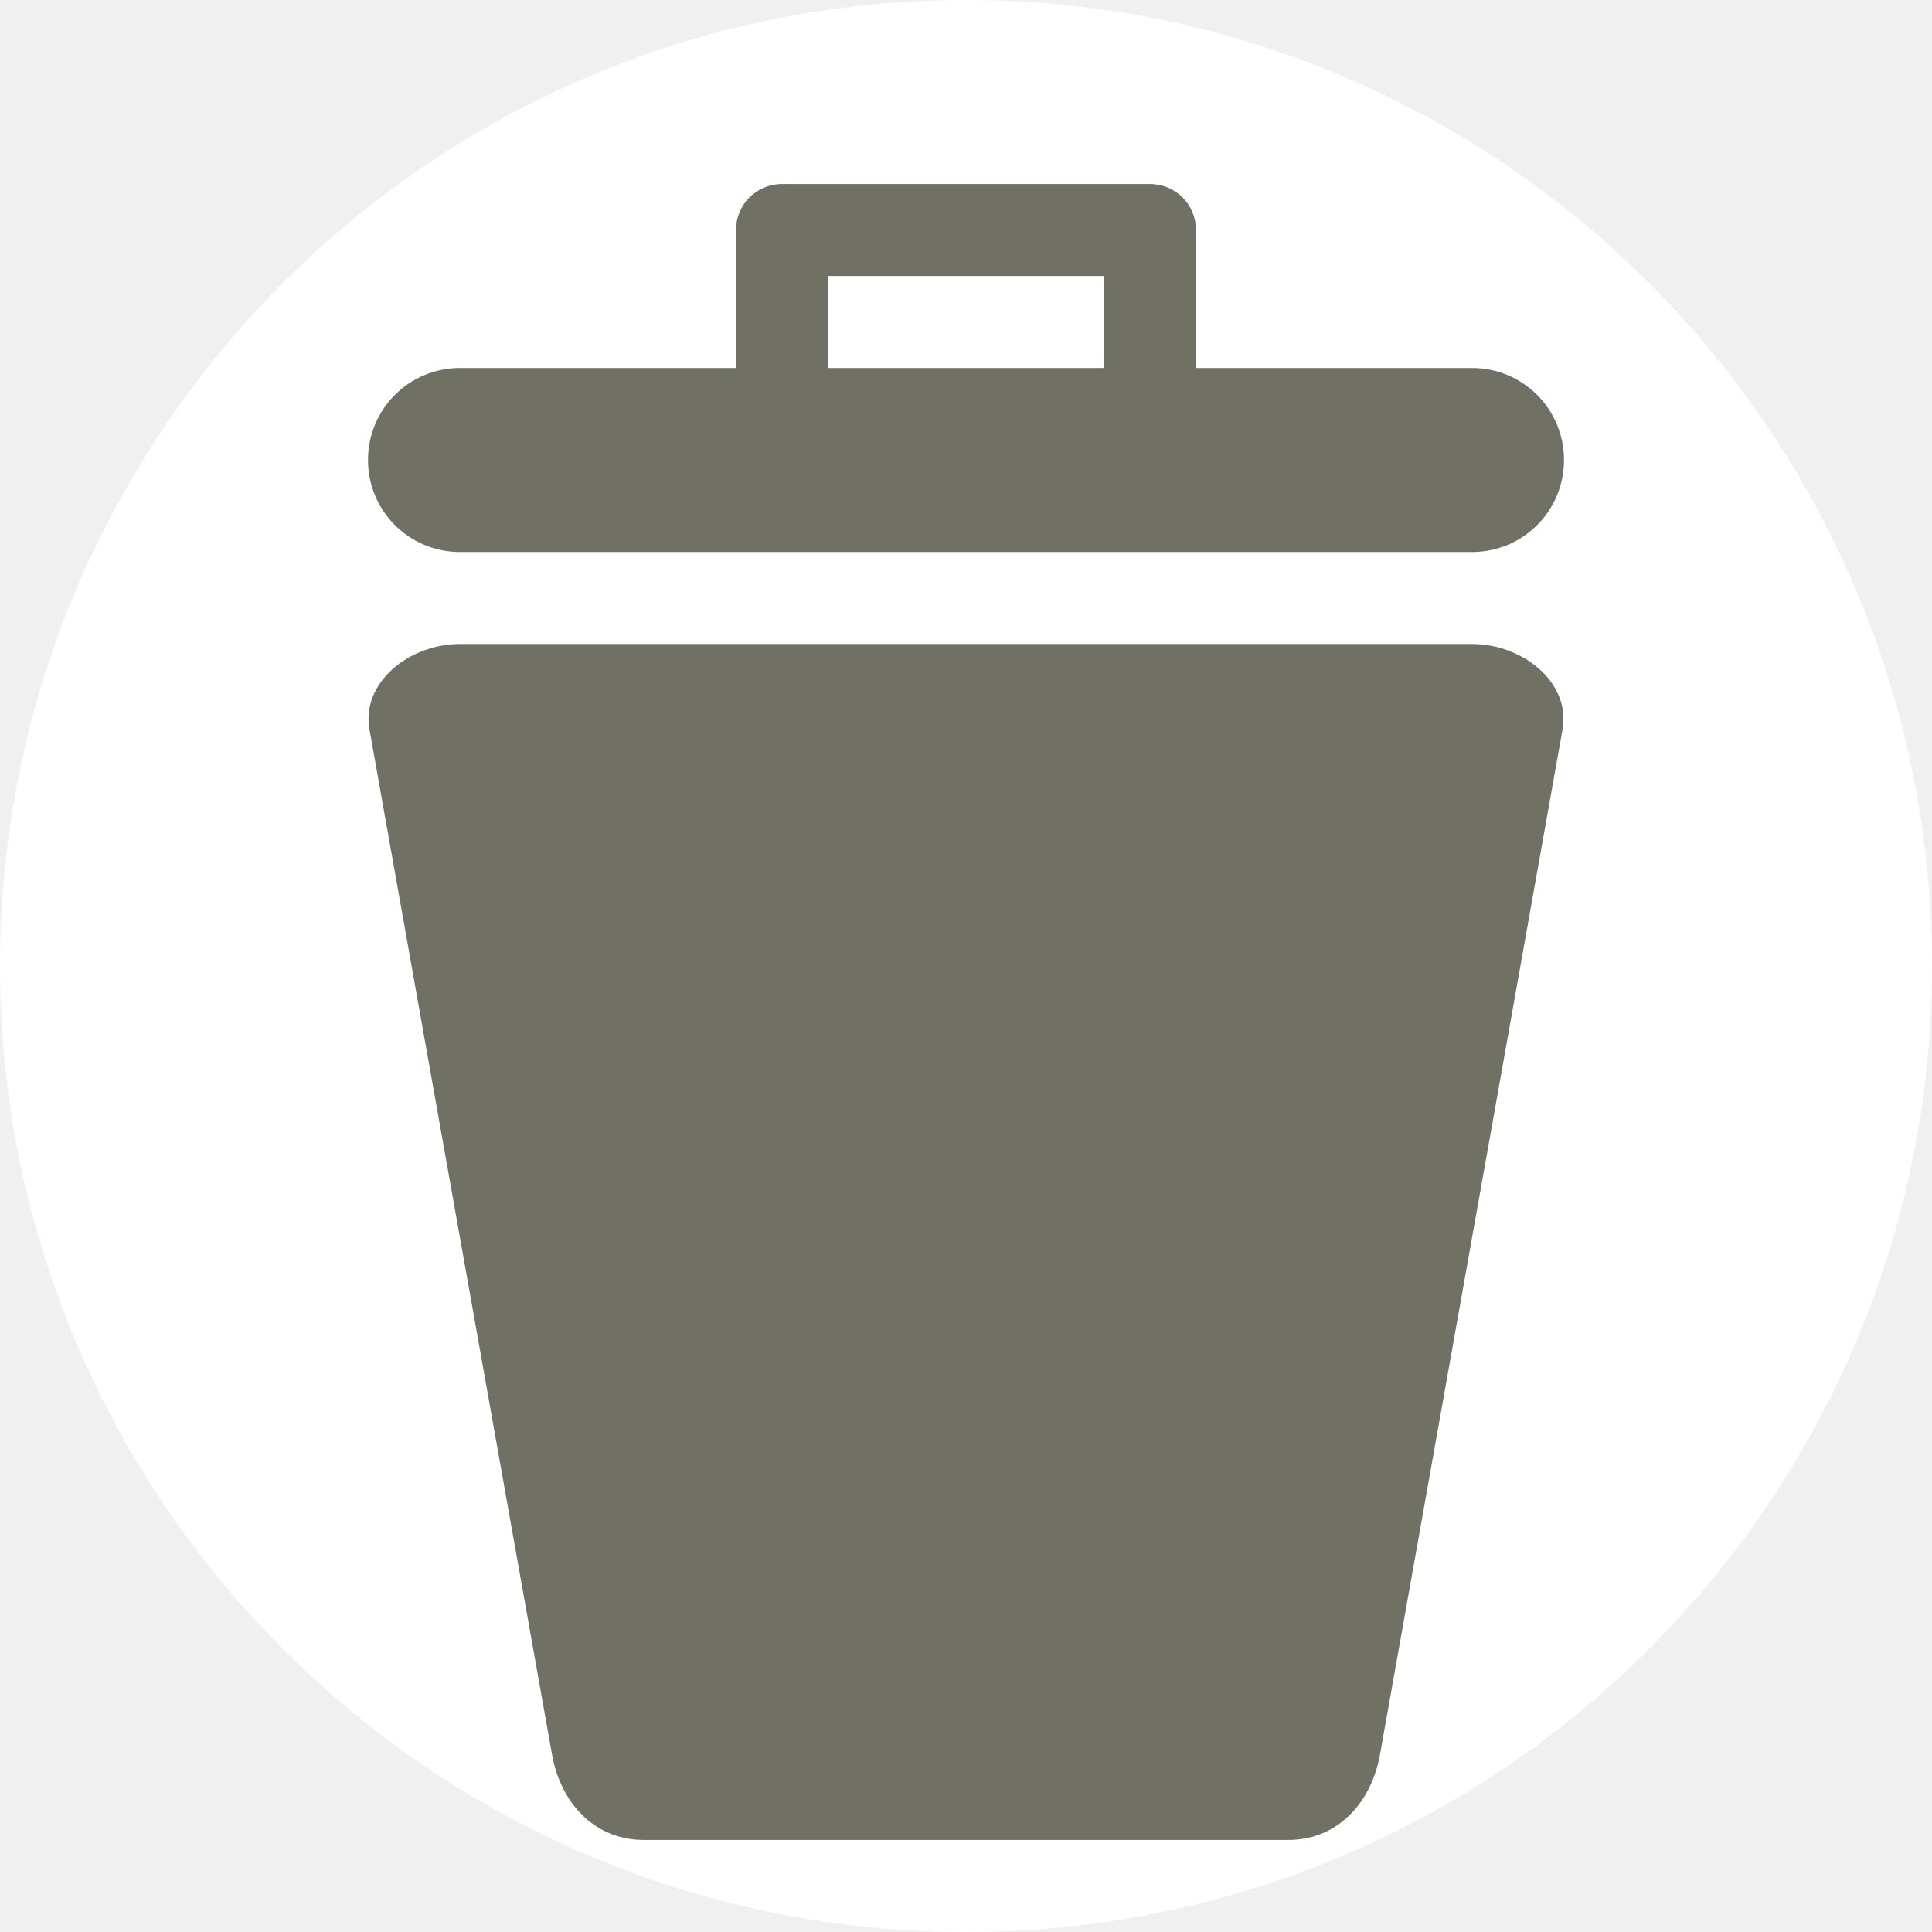
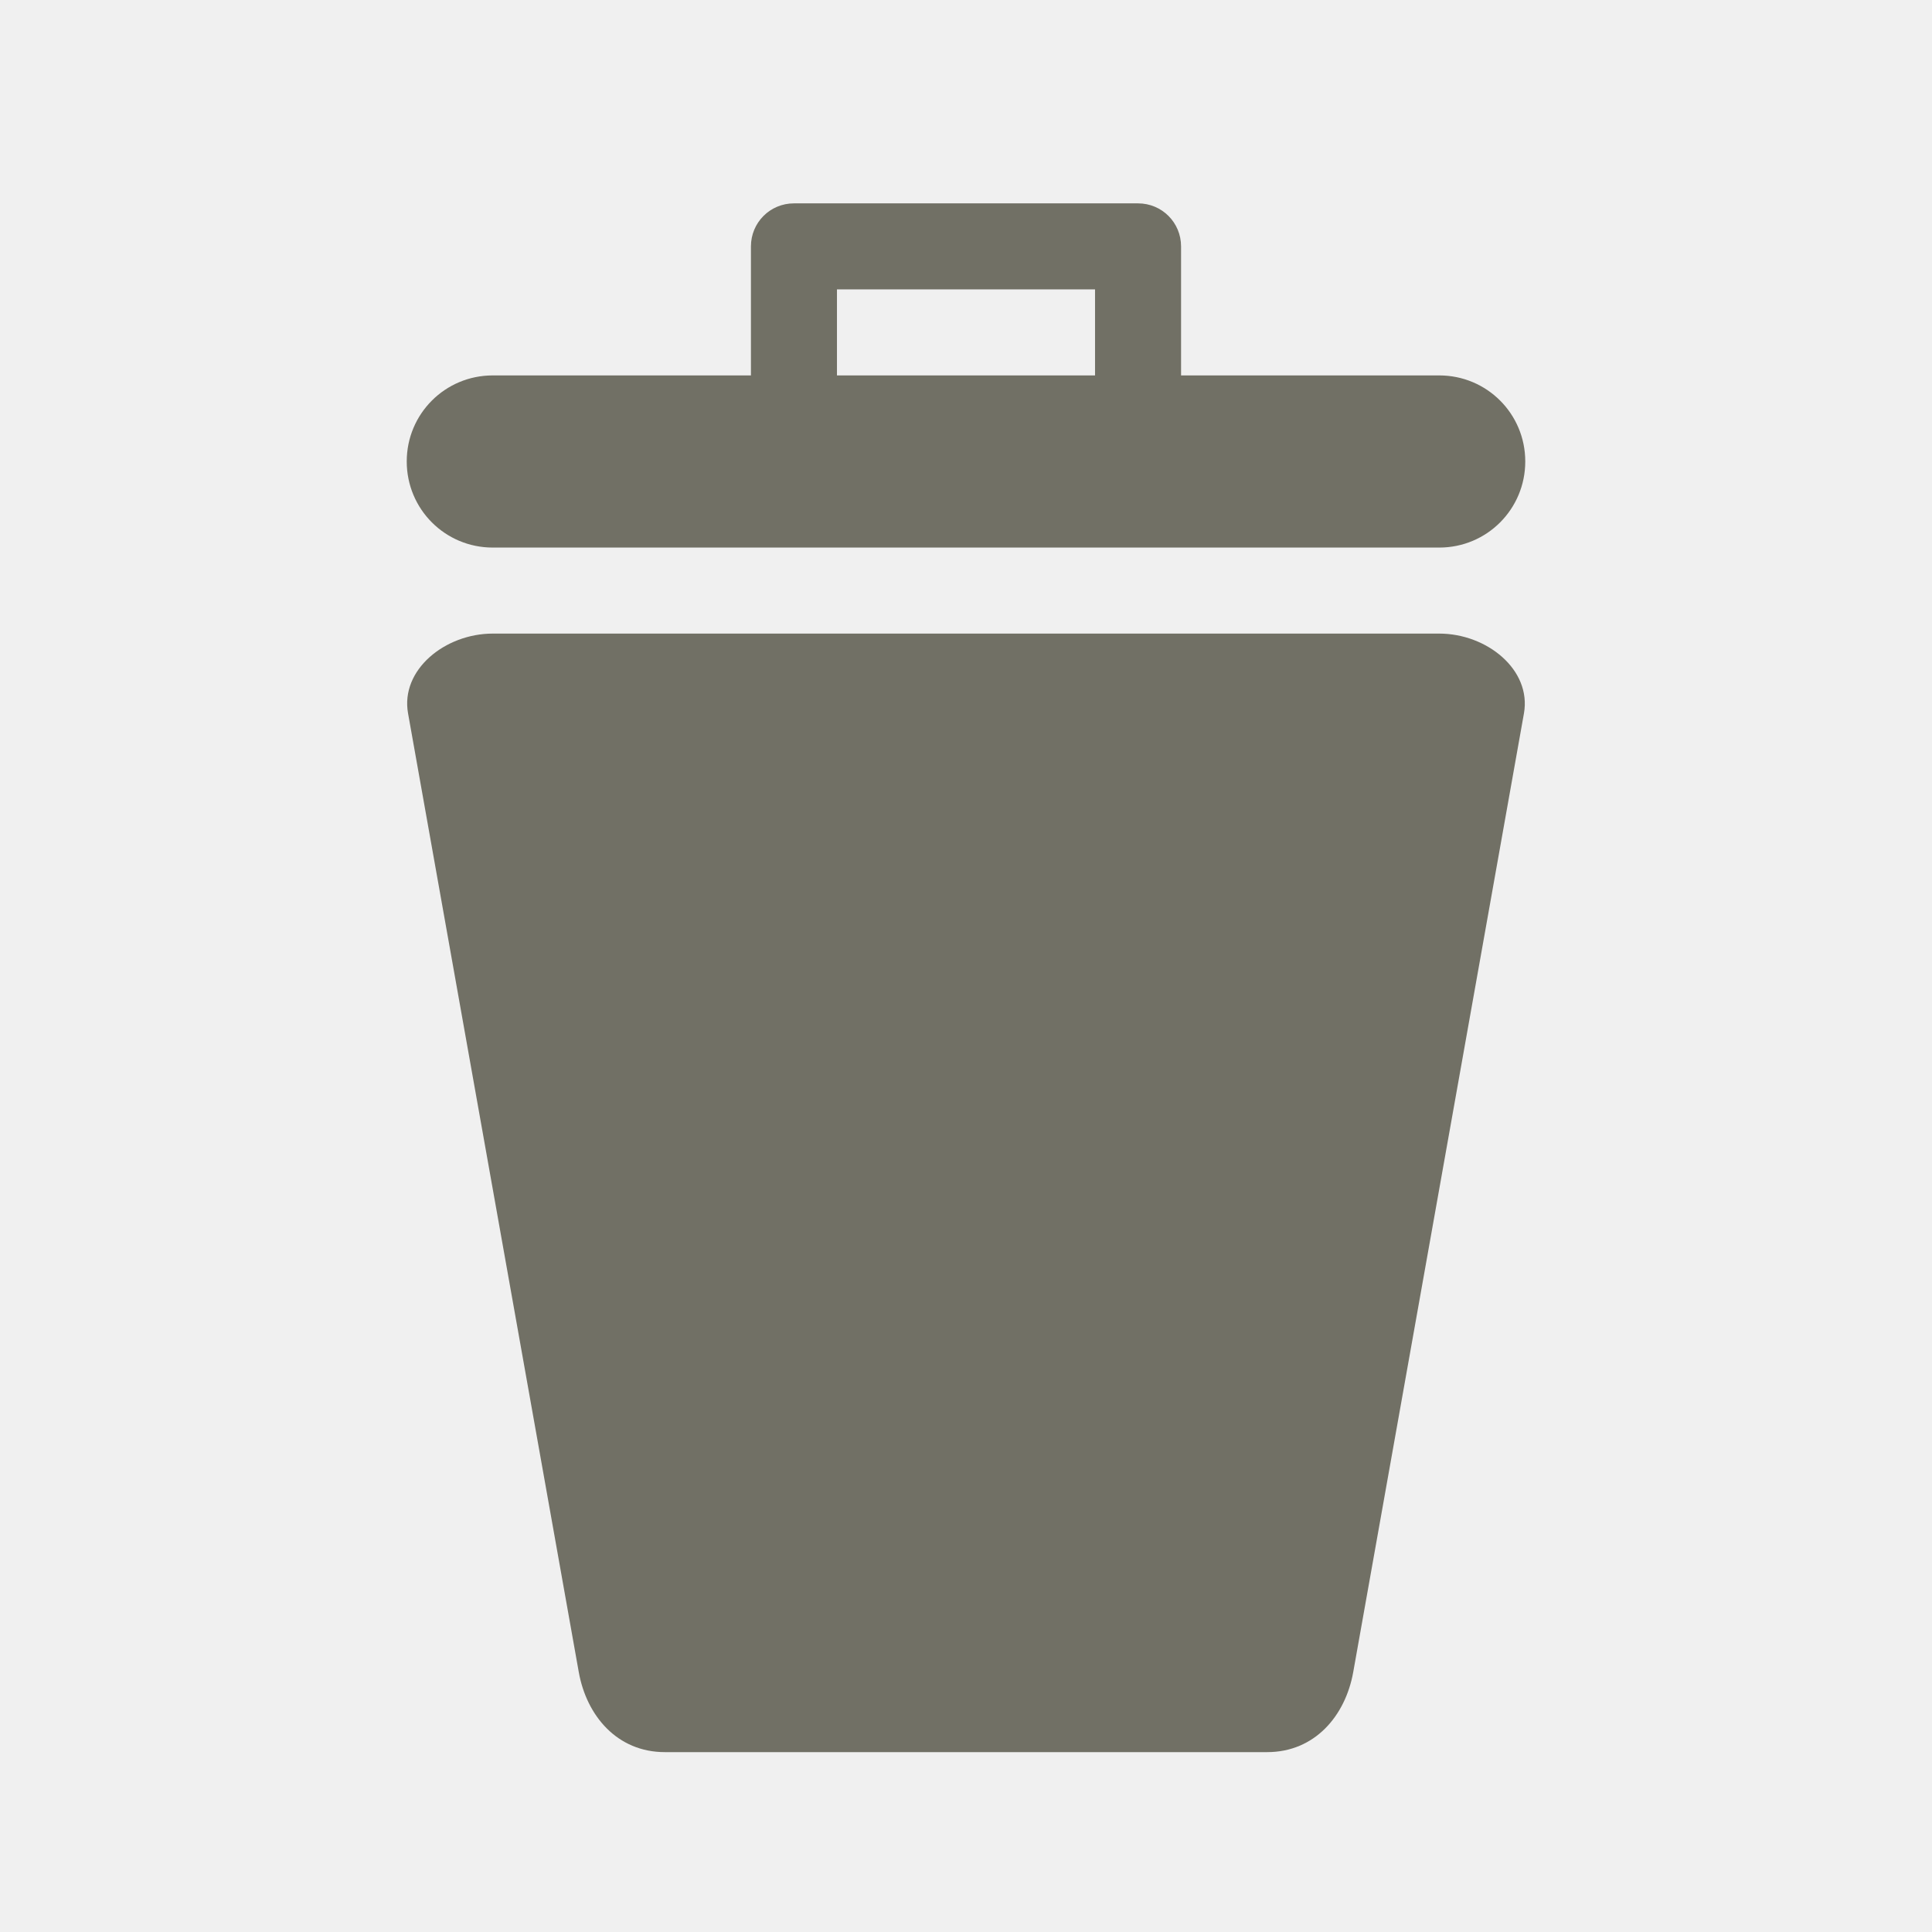
- <svg xmlns="http://www.w3.org/2000/svg" width="15px" height="15px" viewBox="0 0 21 21" version="1.1">
+ <svg xmlns="http://www.w3.org/2000/svg" width="19px" height="19px" viewBox="0 0 19 19" version="1.1">
  <defs />
-   <g id="POI" stroke="none" stroke-width="1" fill="none" fill-rule="evenodd">
-     <g id="waste-basket-L">
-       <circle id="Oval-1-Copy-39" fill="#FFFFFF" cx="10.5" cy="10.5" r="10.5" />
-       <path d="M8.5,2 C8.223,2 8,2.223 8,2.5 L8,4 L5,4 C4.446,4 4,4.446 4,5 C4,5.554 4.446,6 5,6 L16,6 C16.554,6 17,5.554 17,5 C17,4.446 16.554,4 16,4 L13,4 L13,2.5 C13,2.223 12.777,2 12.5,2 L8.5,2 Z M9,3 L12,3 L12,4 L9,4 L9,3 Z M5,7 C4.446,7 3.925,7.421 4.016,7.929 L6,19.071 C6.09,19.579 6.446,20 7,20 L14,20 C14.554,20 14.909,19.579 15,19.071 L16.984,7.929 C17.075,7.421 16.554,7 16,7 L5,7 Z" id="rect5636-copy" fill="#717065" />
+   <g id="Booking.com" stroke="none" stroke-width="1" fill="none" fill-rule="evenodd">
+     <g id="waste-basket-s" transform="translate(4, 2)" fill="#717065">
+       <g id="waste-basket-l">
+         <g id="POI">
+           <g id="waste-basket-L">
+             <path d="M3.808,0 C3.573,0 3.385,0.189 3.385,0.423 L3.385,1.692 L0.846,1.692 C0.377,1.692 0,2.07 0,2.538 C0,3.007 0.377,3.385 0.846,3.385 L10.154,3.385 C10.623,3.385 11,3.007 11,2.538 C11,2.07 10.623,1.692 10.154,1.692 L7.615,1.692 L7.615,0.423 C7.615,0.189 7.427,0 7.192,0 L3.808,0 L3.808,0 Z M4.231,0.846 L6.769,0.846 L6.769,1.692 L4.231,1.692 L4.231,0.846 L4.231,0.846 Z M0.846,4.231 C0.377,4.231 -0.064,4.587 0.013,5.016 L1.692,14.445 C1.769,14.874 2.07,15.231 2.538,15.231 L8.462,15.231 C8.93,15.231 9.231,14.874 9.308,14.445 L10.987,5.016 C11.063,4.587 10.623,4.231 10.154,4.231 L0.846,4.231 L0.846,4.231 Z" id="rect5636-copy" />
+           </g>
+         </g>
+       </g>
    </g>
  </g>
</svg>
